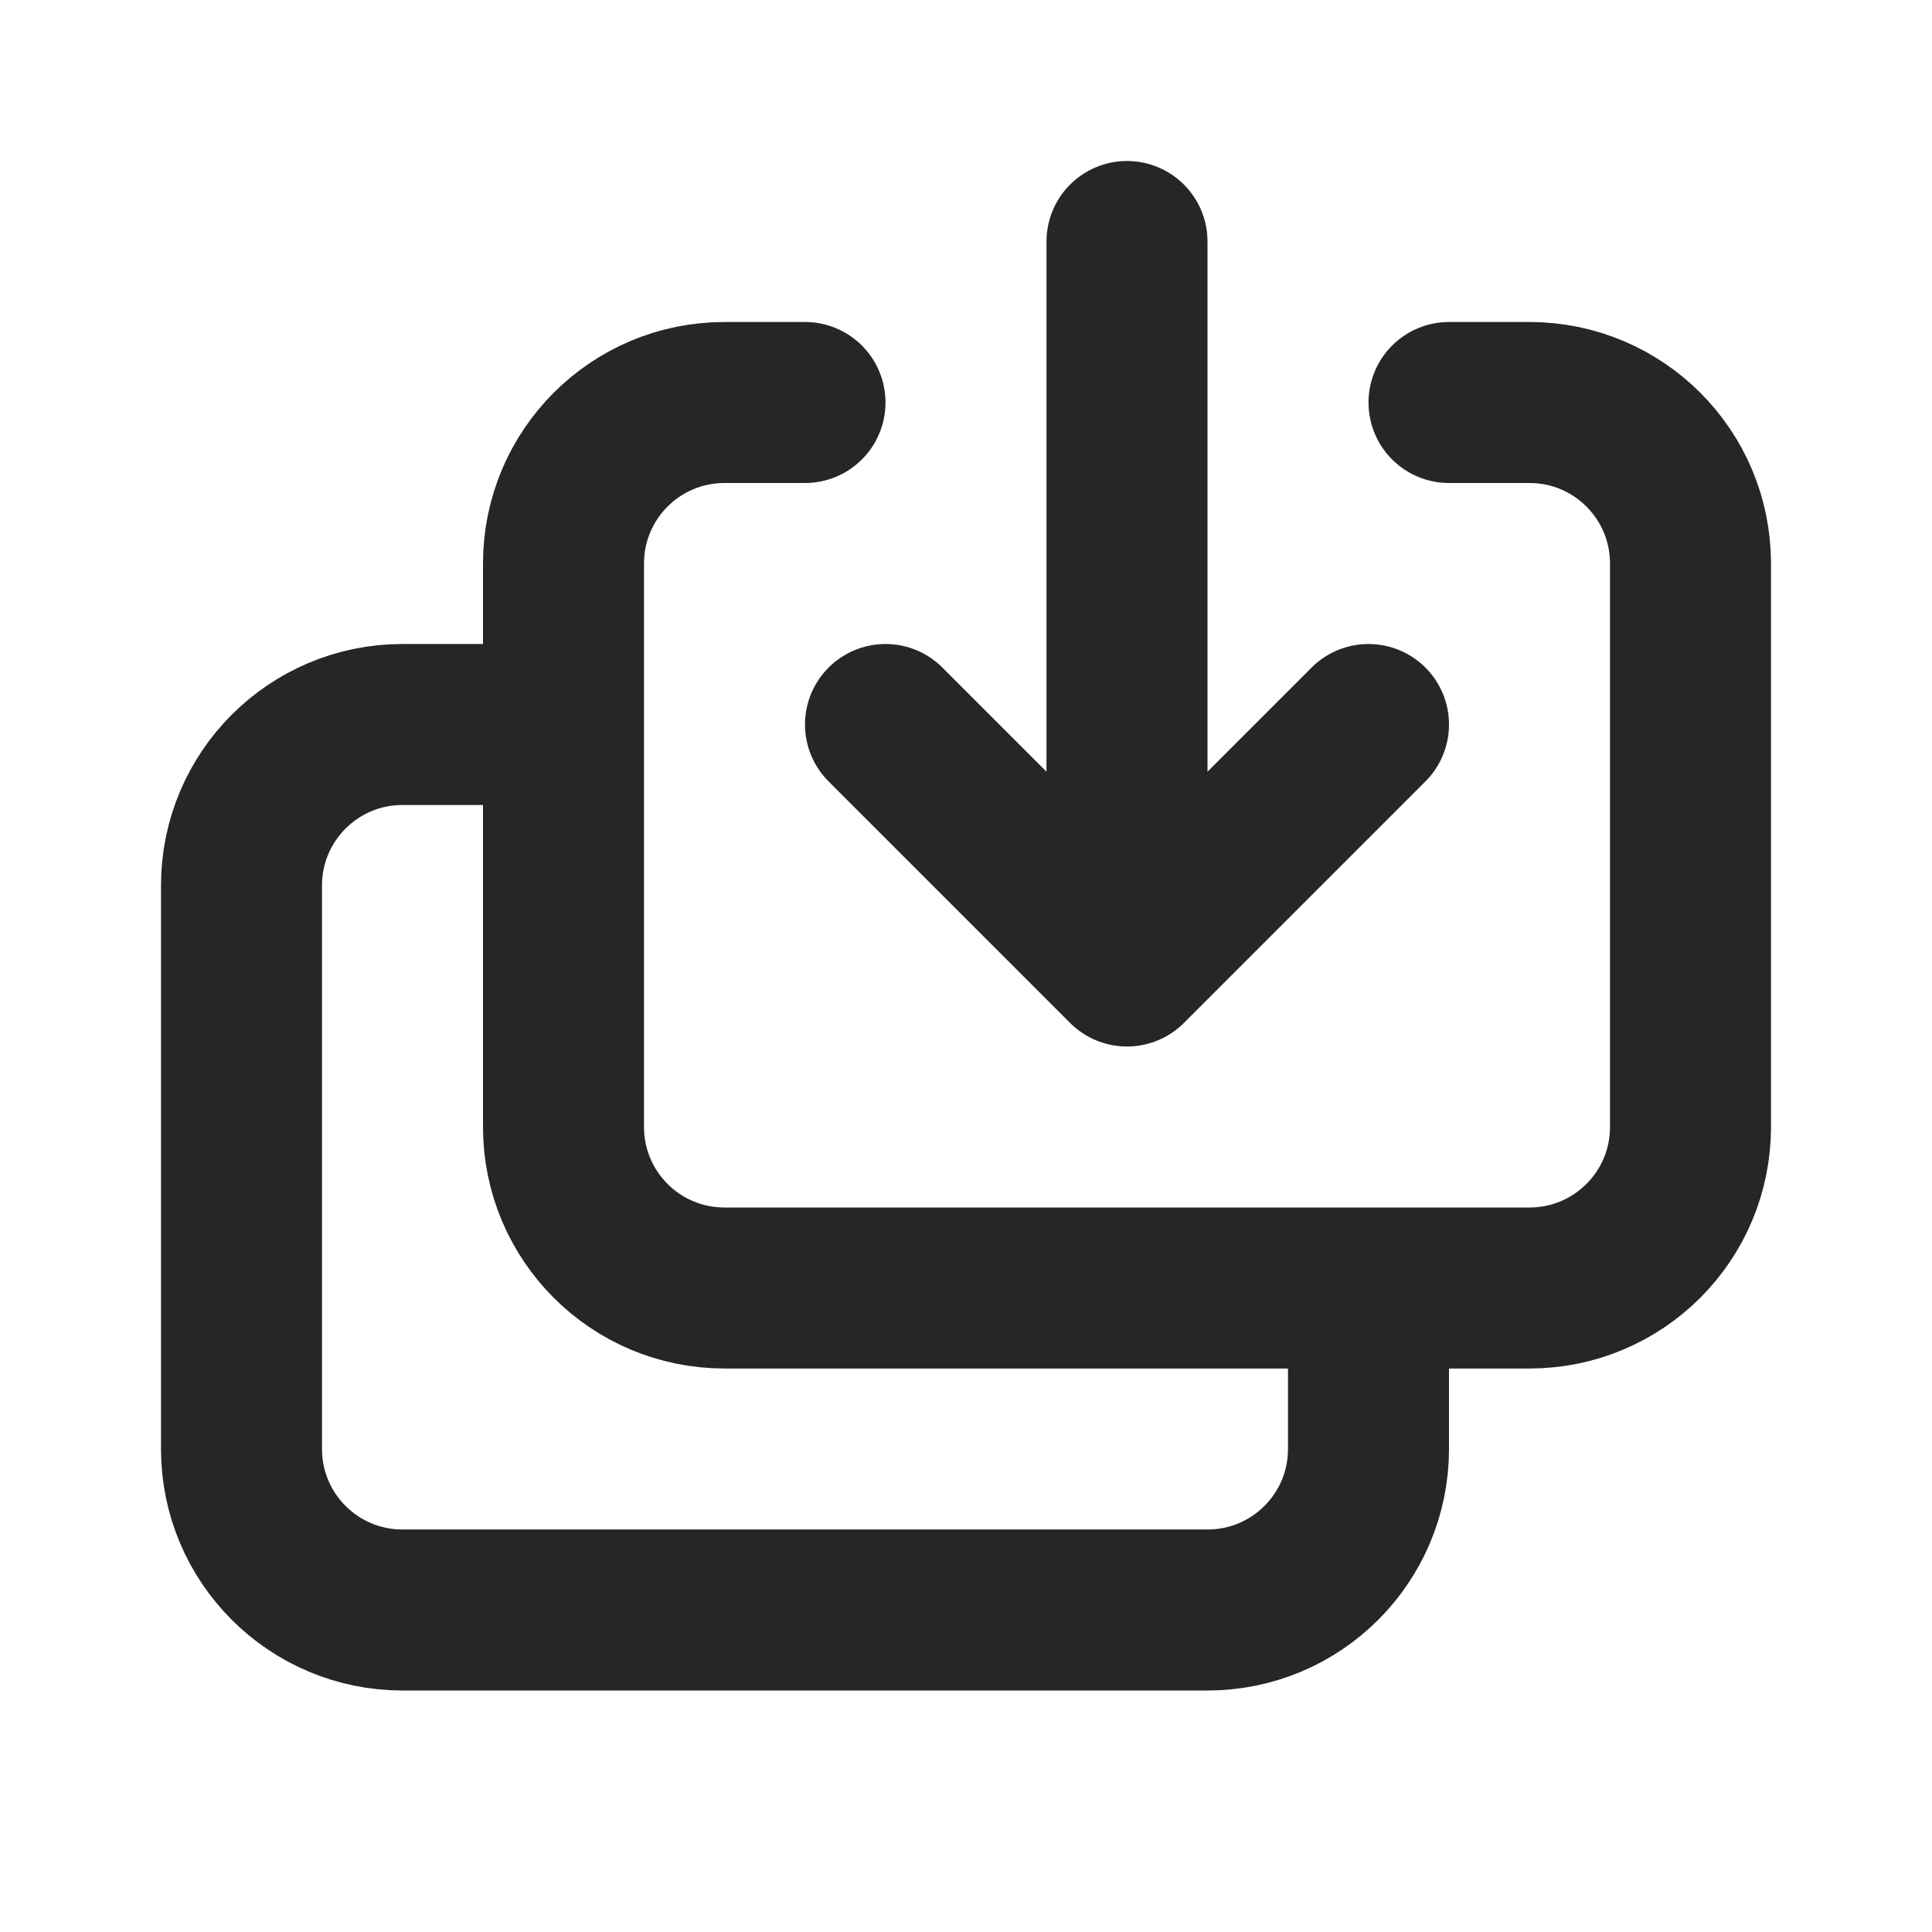
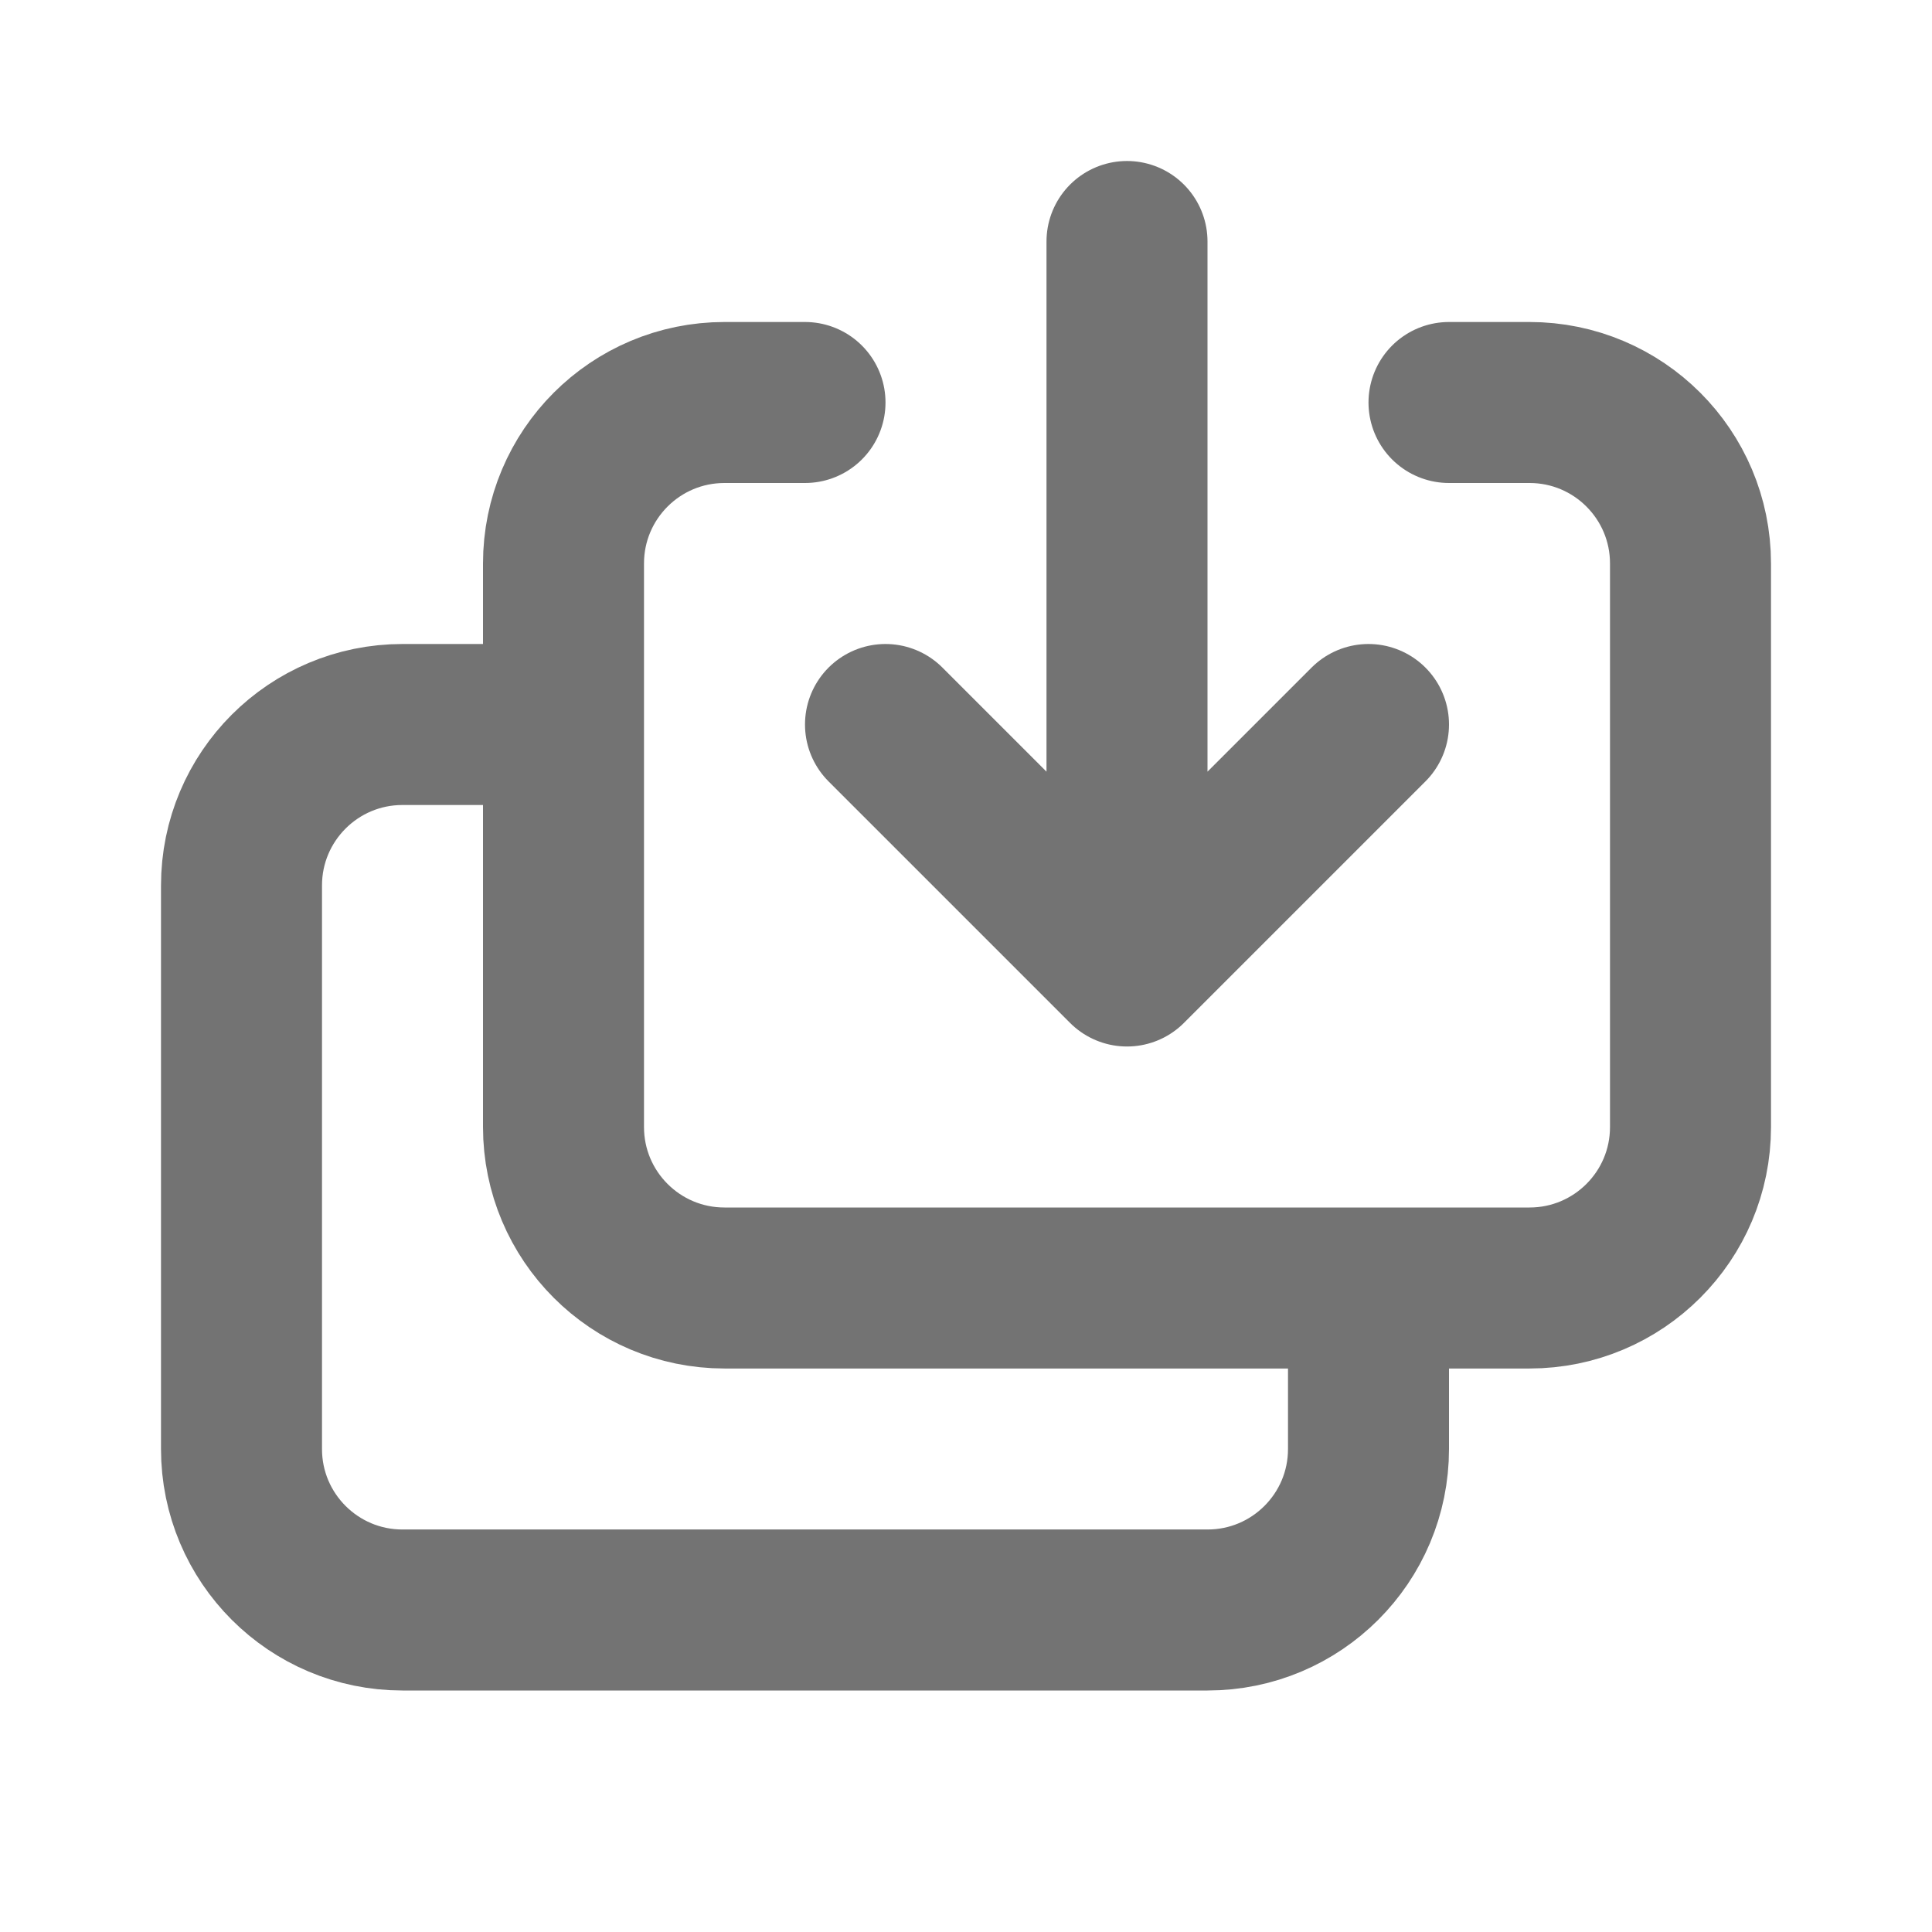
<svg xmlns="http://www.w3.org/2000/svg" width="24" height="24" viewBox="0 0 24 24" fill="none">
-   <path d="M17 16V18C17 19.105 16.105 20 15 20H5C3.895 20 3 19.105 3 18V11C3 9.895 3.895 9 5 9H7M10 5H9C7.895 5 7 5.895 7 7V14C7 15.105 7.895 16 9 16H19C20.105 16 21 15.105 21 14V7C21 5.895 20.105 5 19 5H18M17 9L14 12M14 12L11 9M14 12L14 3" stroke="#262626" stroke-width="2" stroke-linecap="round" stroke-linejoin="round" />
+   <path d="M17 16V18C17 19.105 16.105 20 15 20H5C3.895 20 3 19.105 3 18V11C3 9.895 3.895 9 5 9H7M10 5H9C7.895 5 7 5.895 7 7V14C7 15.105 7.895 16 9 16H19C20.105 16 21 15.105 21 14V7C21 5.895 20.105 5 19 5H18M17 9L14 12M14 12L11 9M14 12L14 3" stroke="#737373" stroke-width="2" stroke-linecap="round" stroke-linejoin="round" />
</svg>
